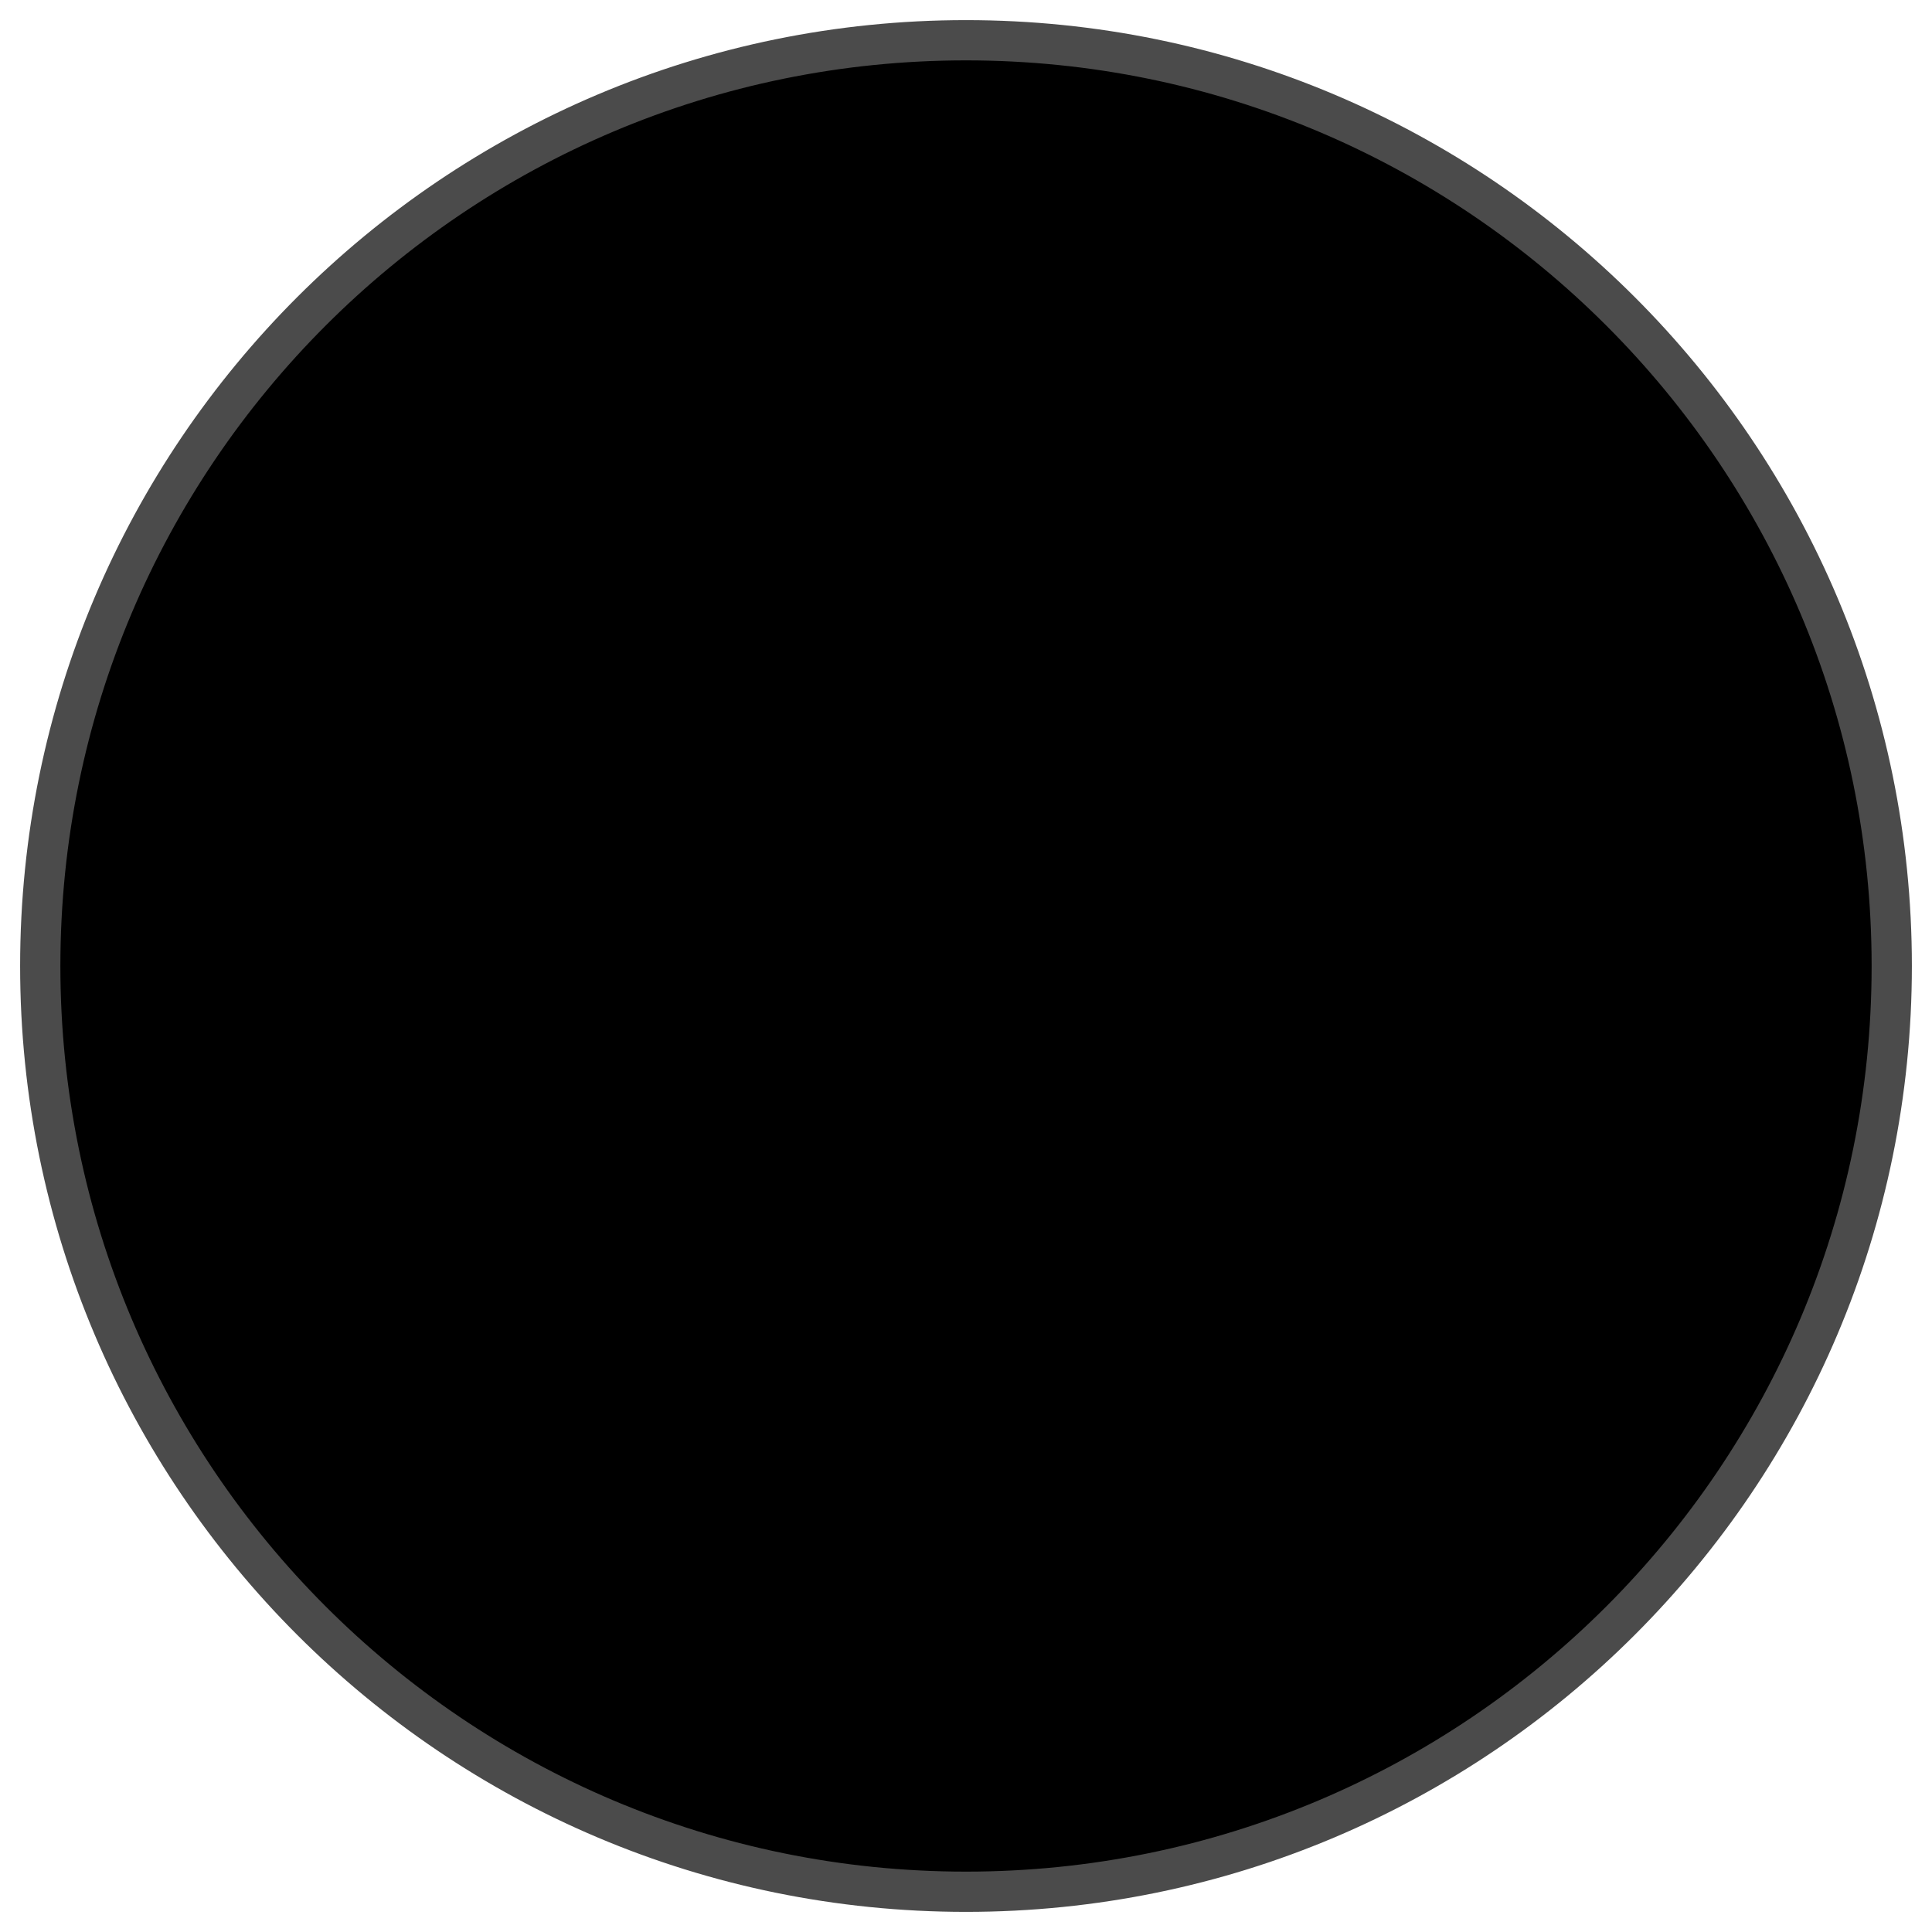
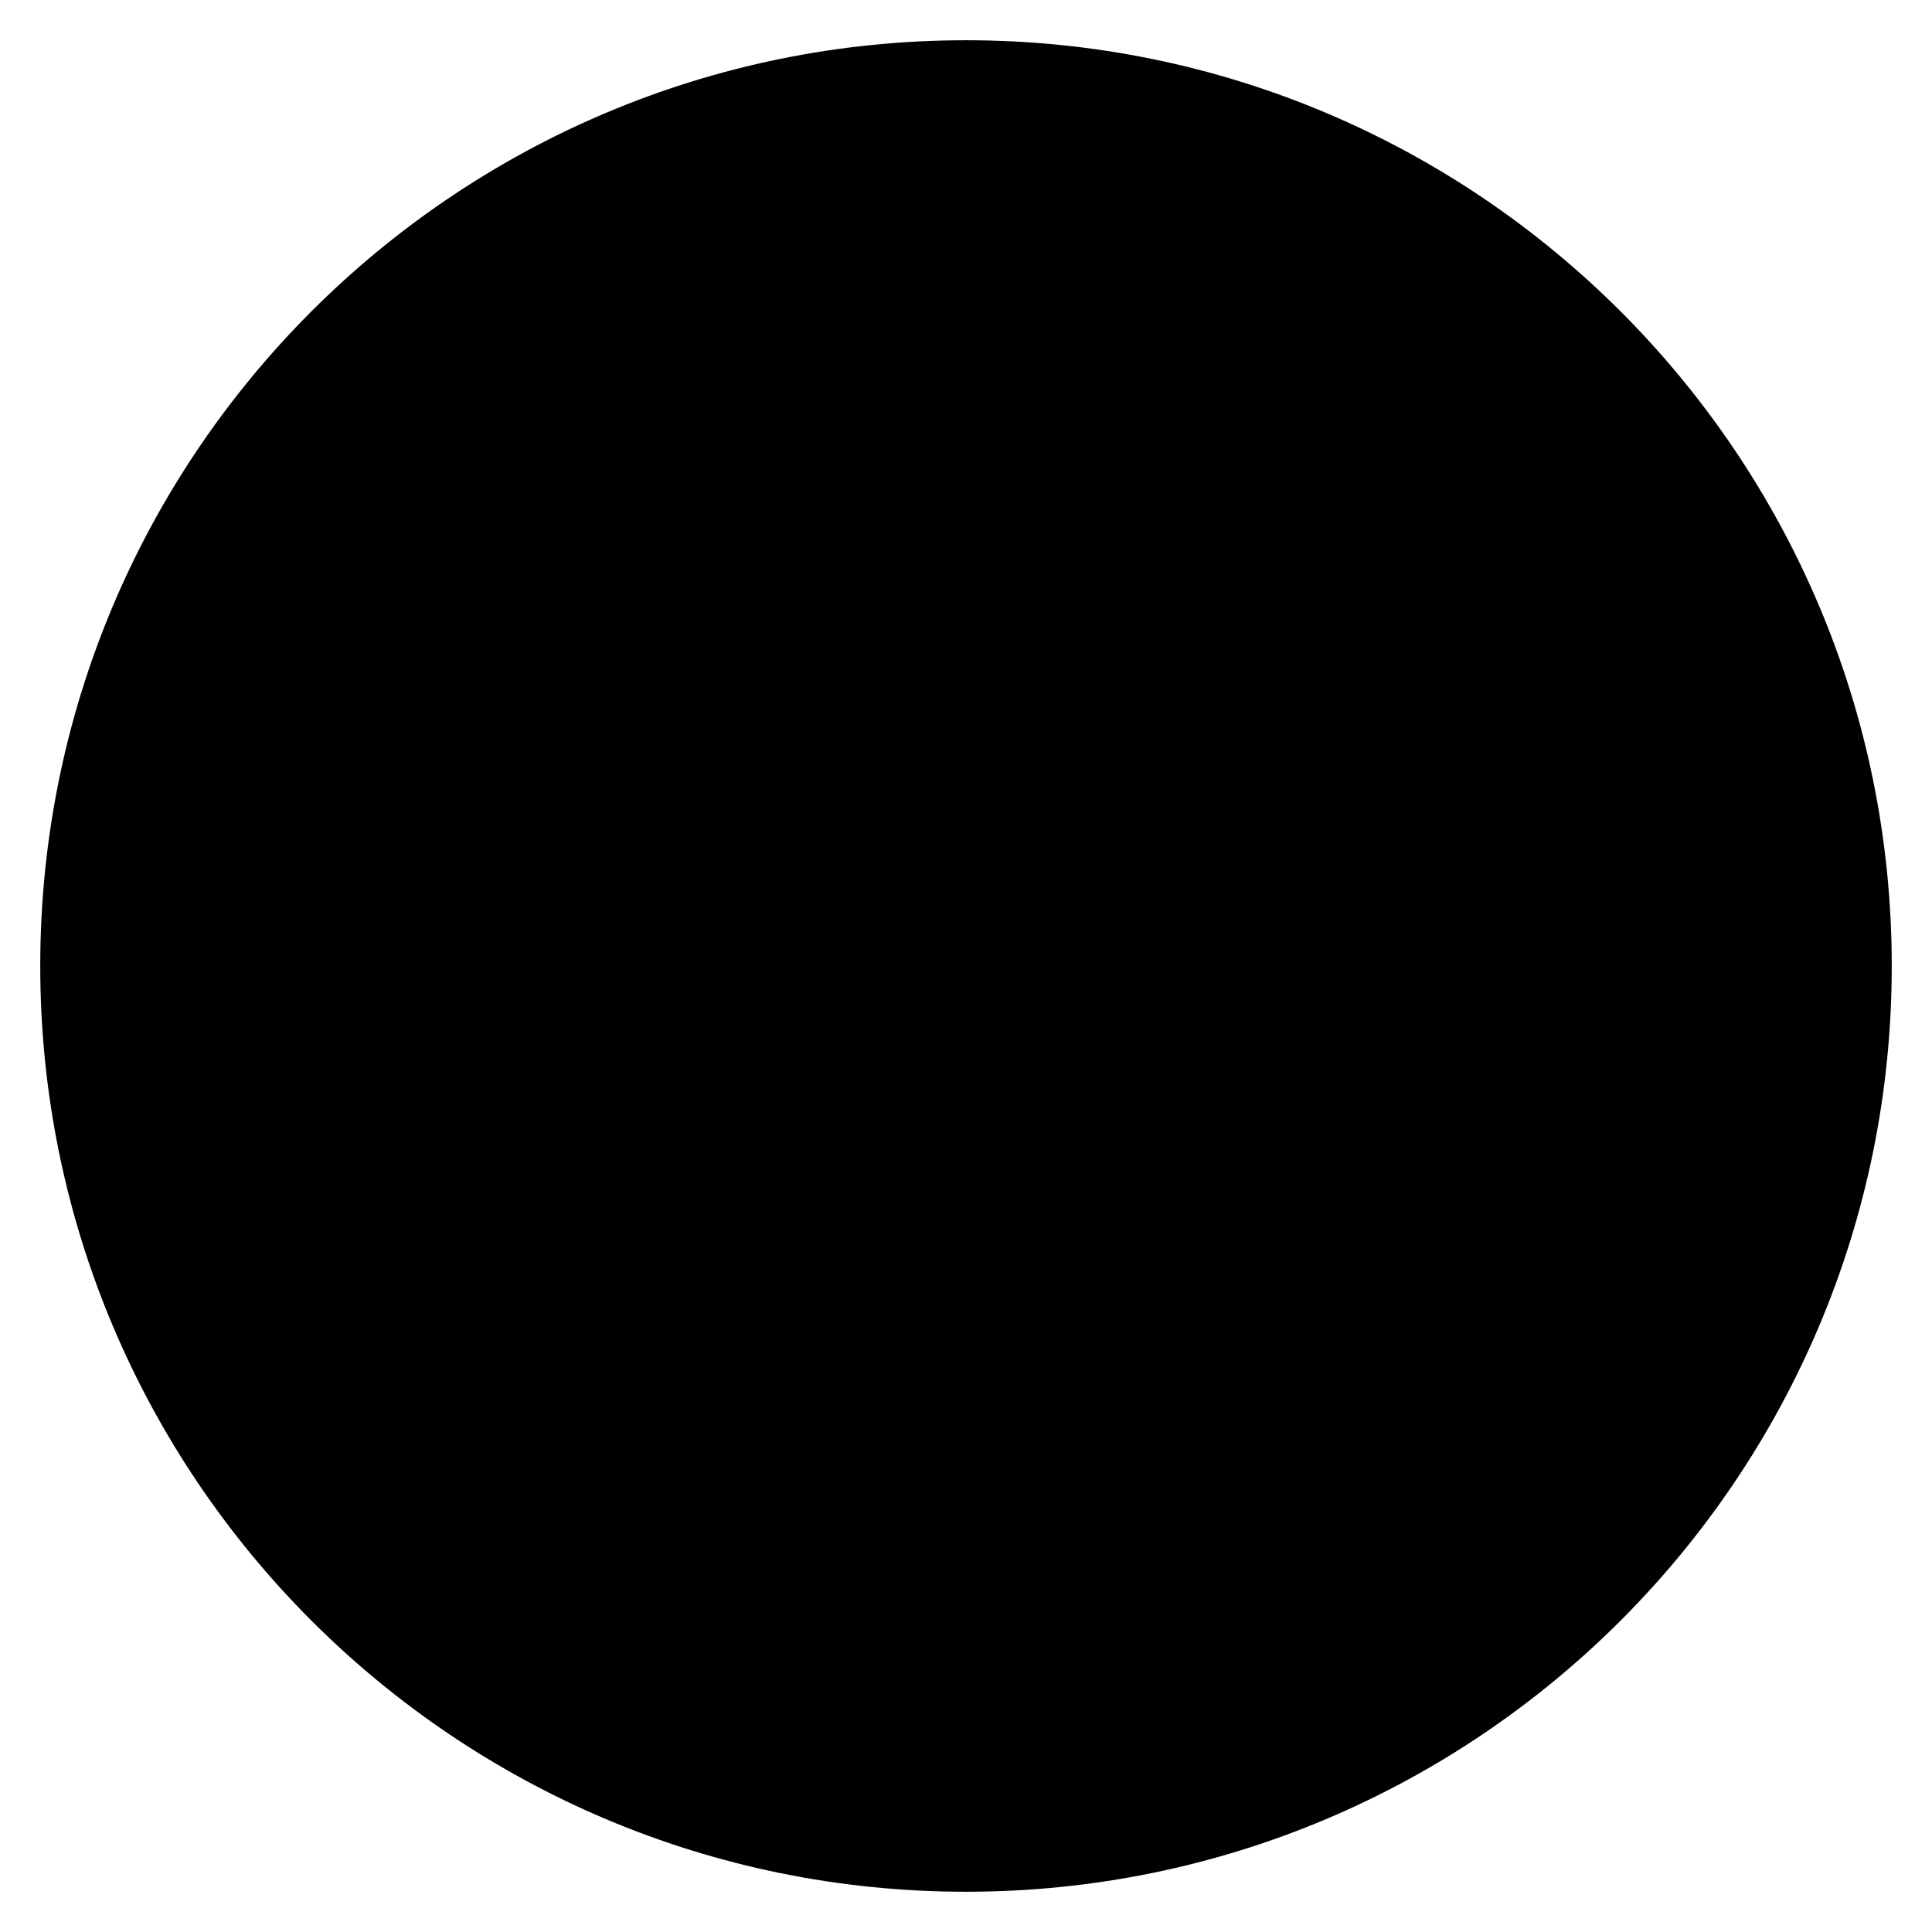
<svg width="96" height="96" viewBox="0 0 96 96">
  <g>
-     <circle class="svg-background" r="46" cx="48" cy="48" stroke="#4b4b4b" fill="black" stroke-width="2" />
+     <circle class="svg-shape-fill svg-shape-stroke" r="46" cx="48" cy="48" stroke-width="2" />
    <text x="50%" y="50%" text-anchor="middle" dominant-baseline="middle" class="bold-svg-text">Client</text>
  </g>
</svg>
